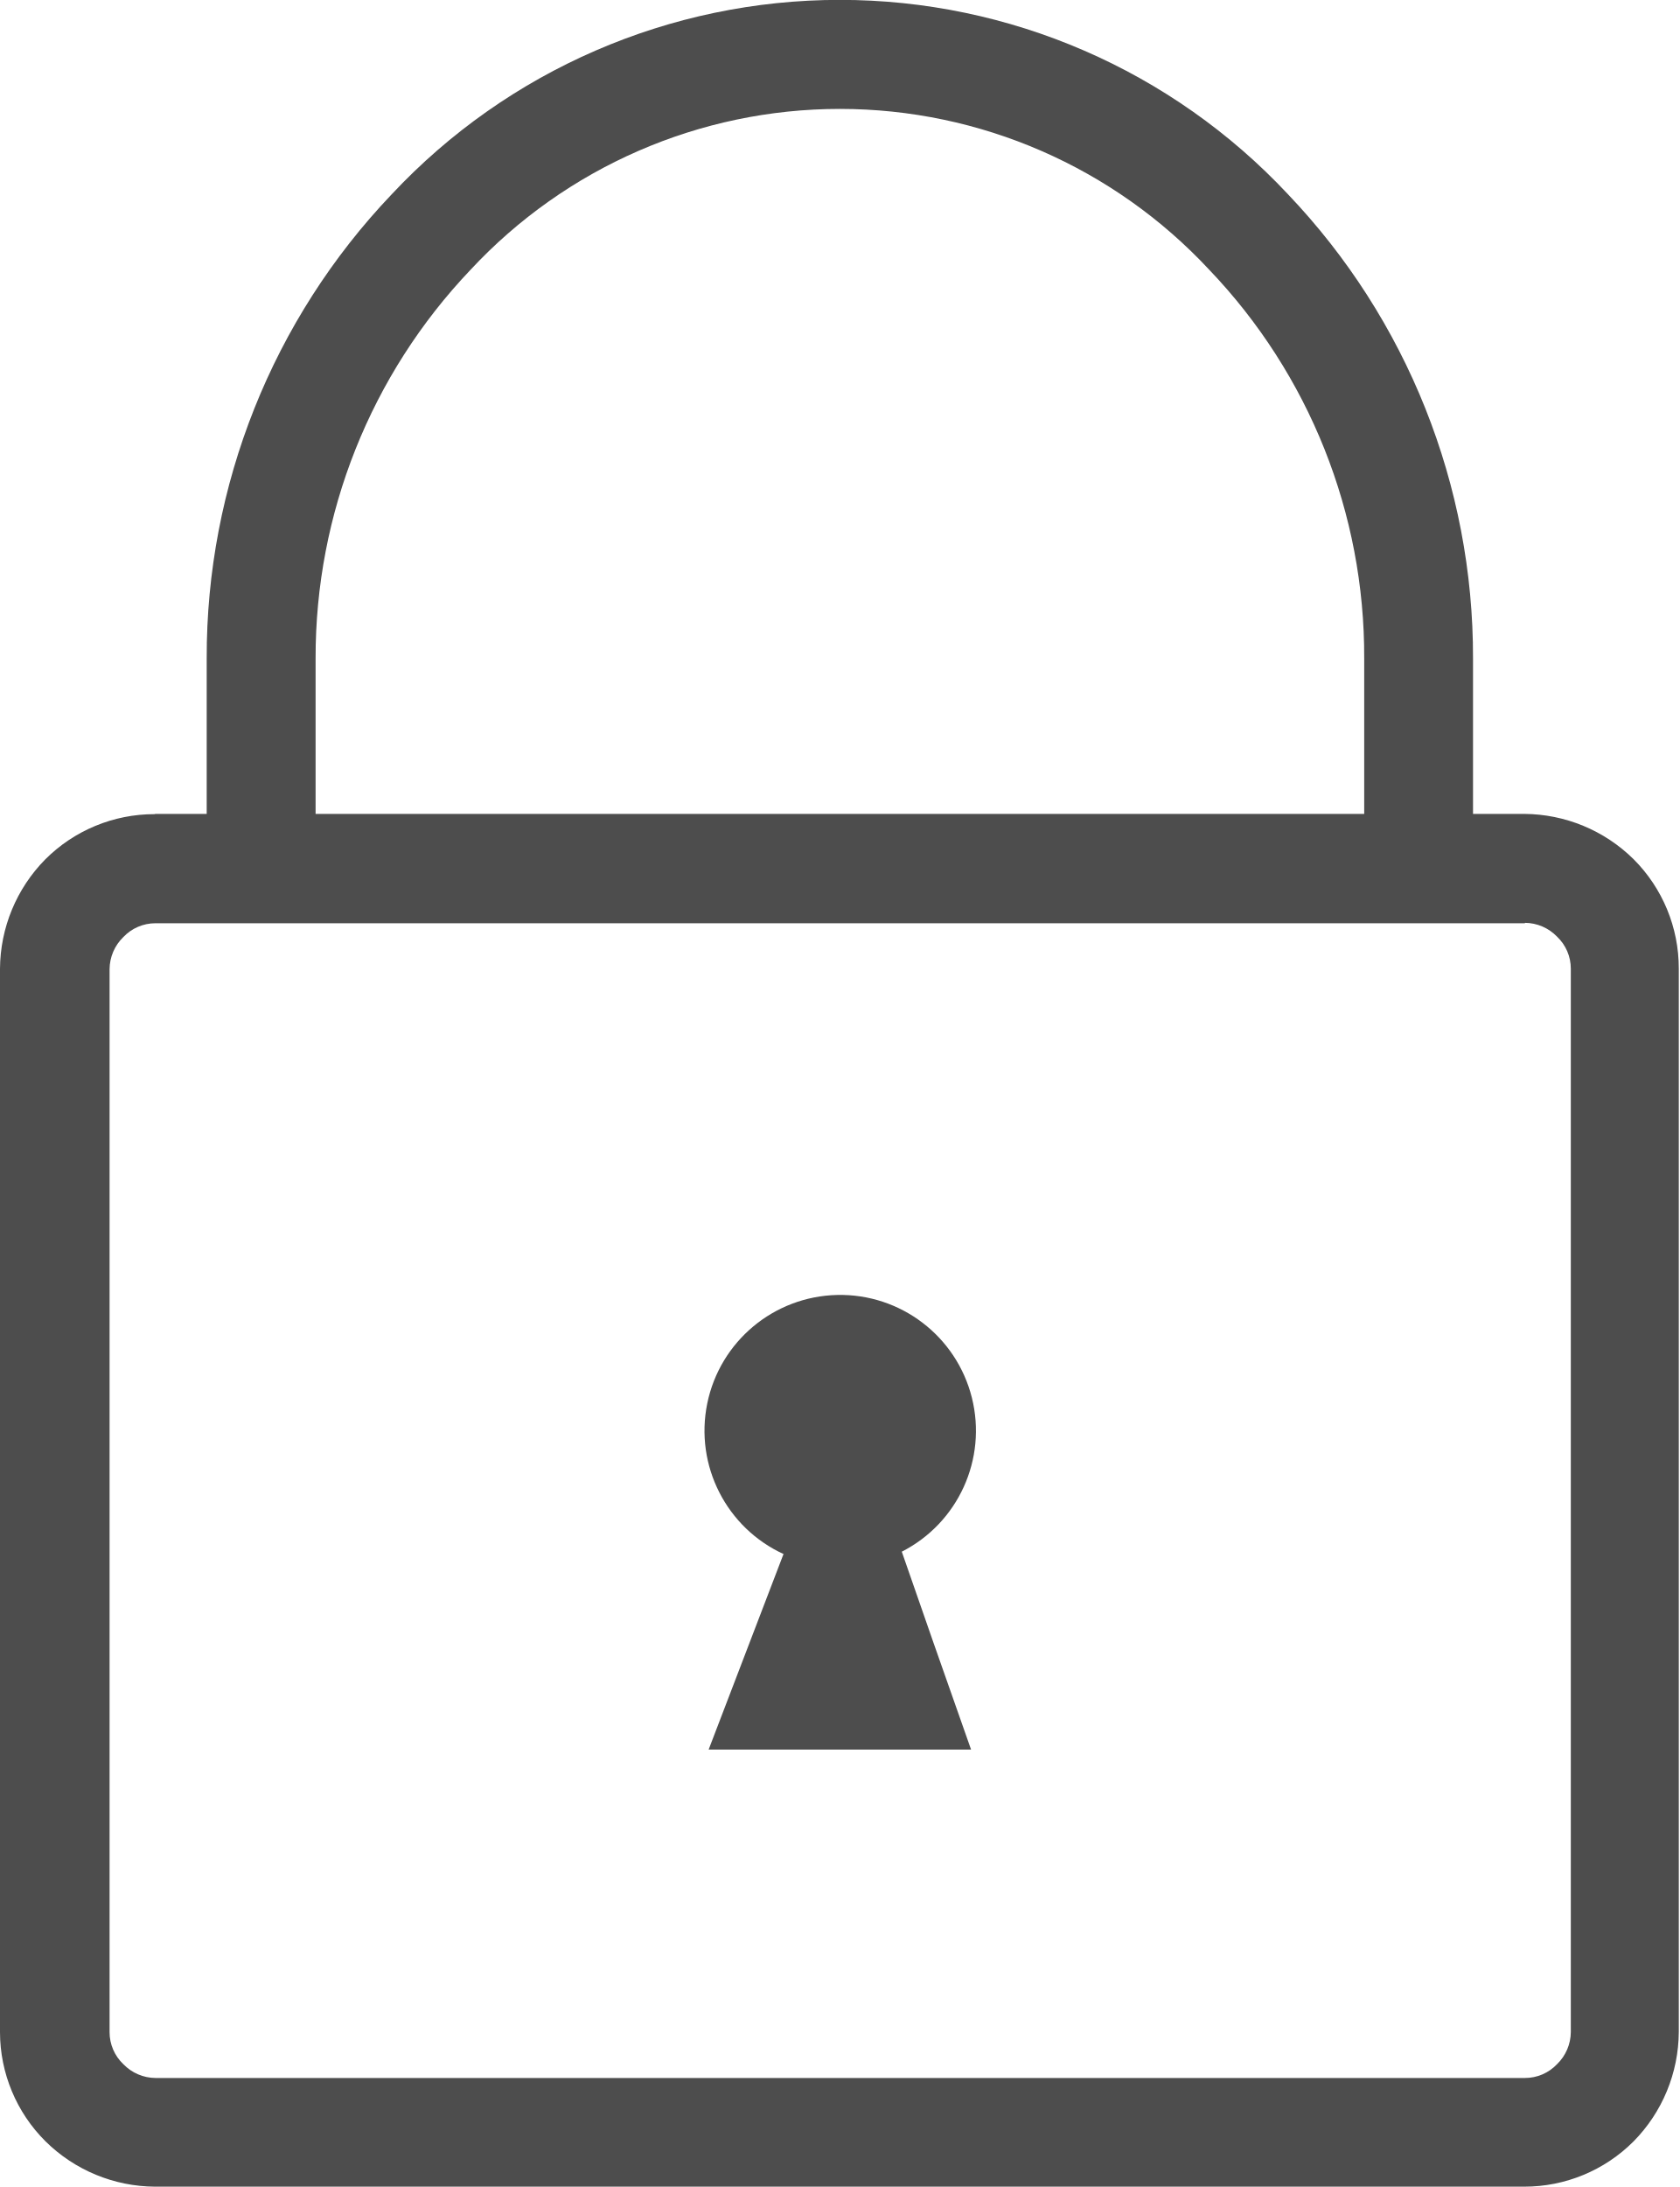
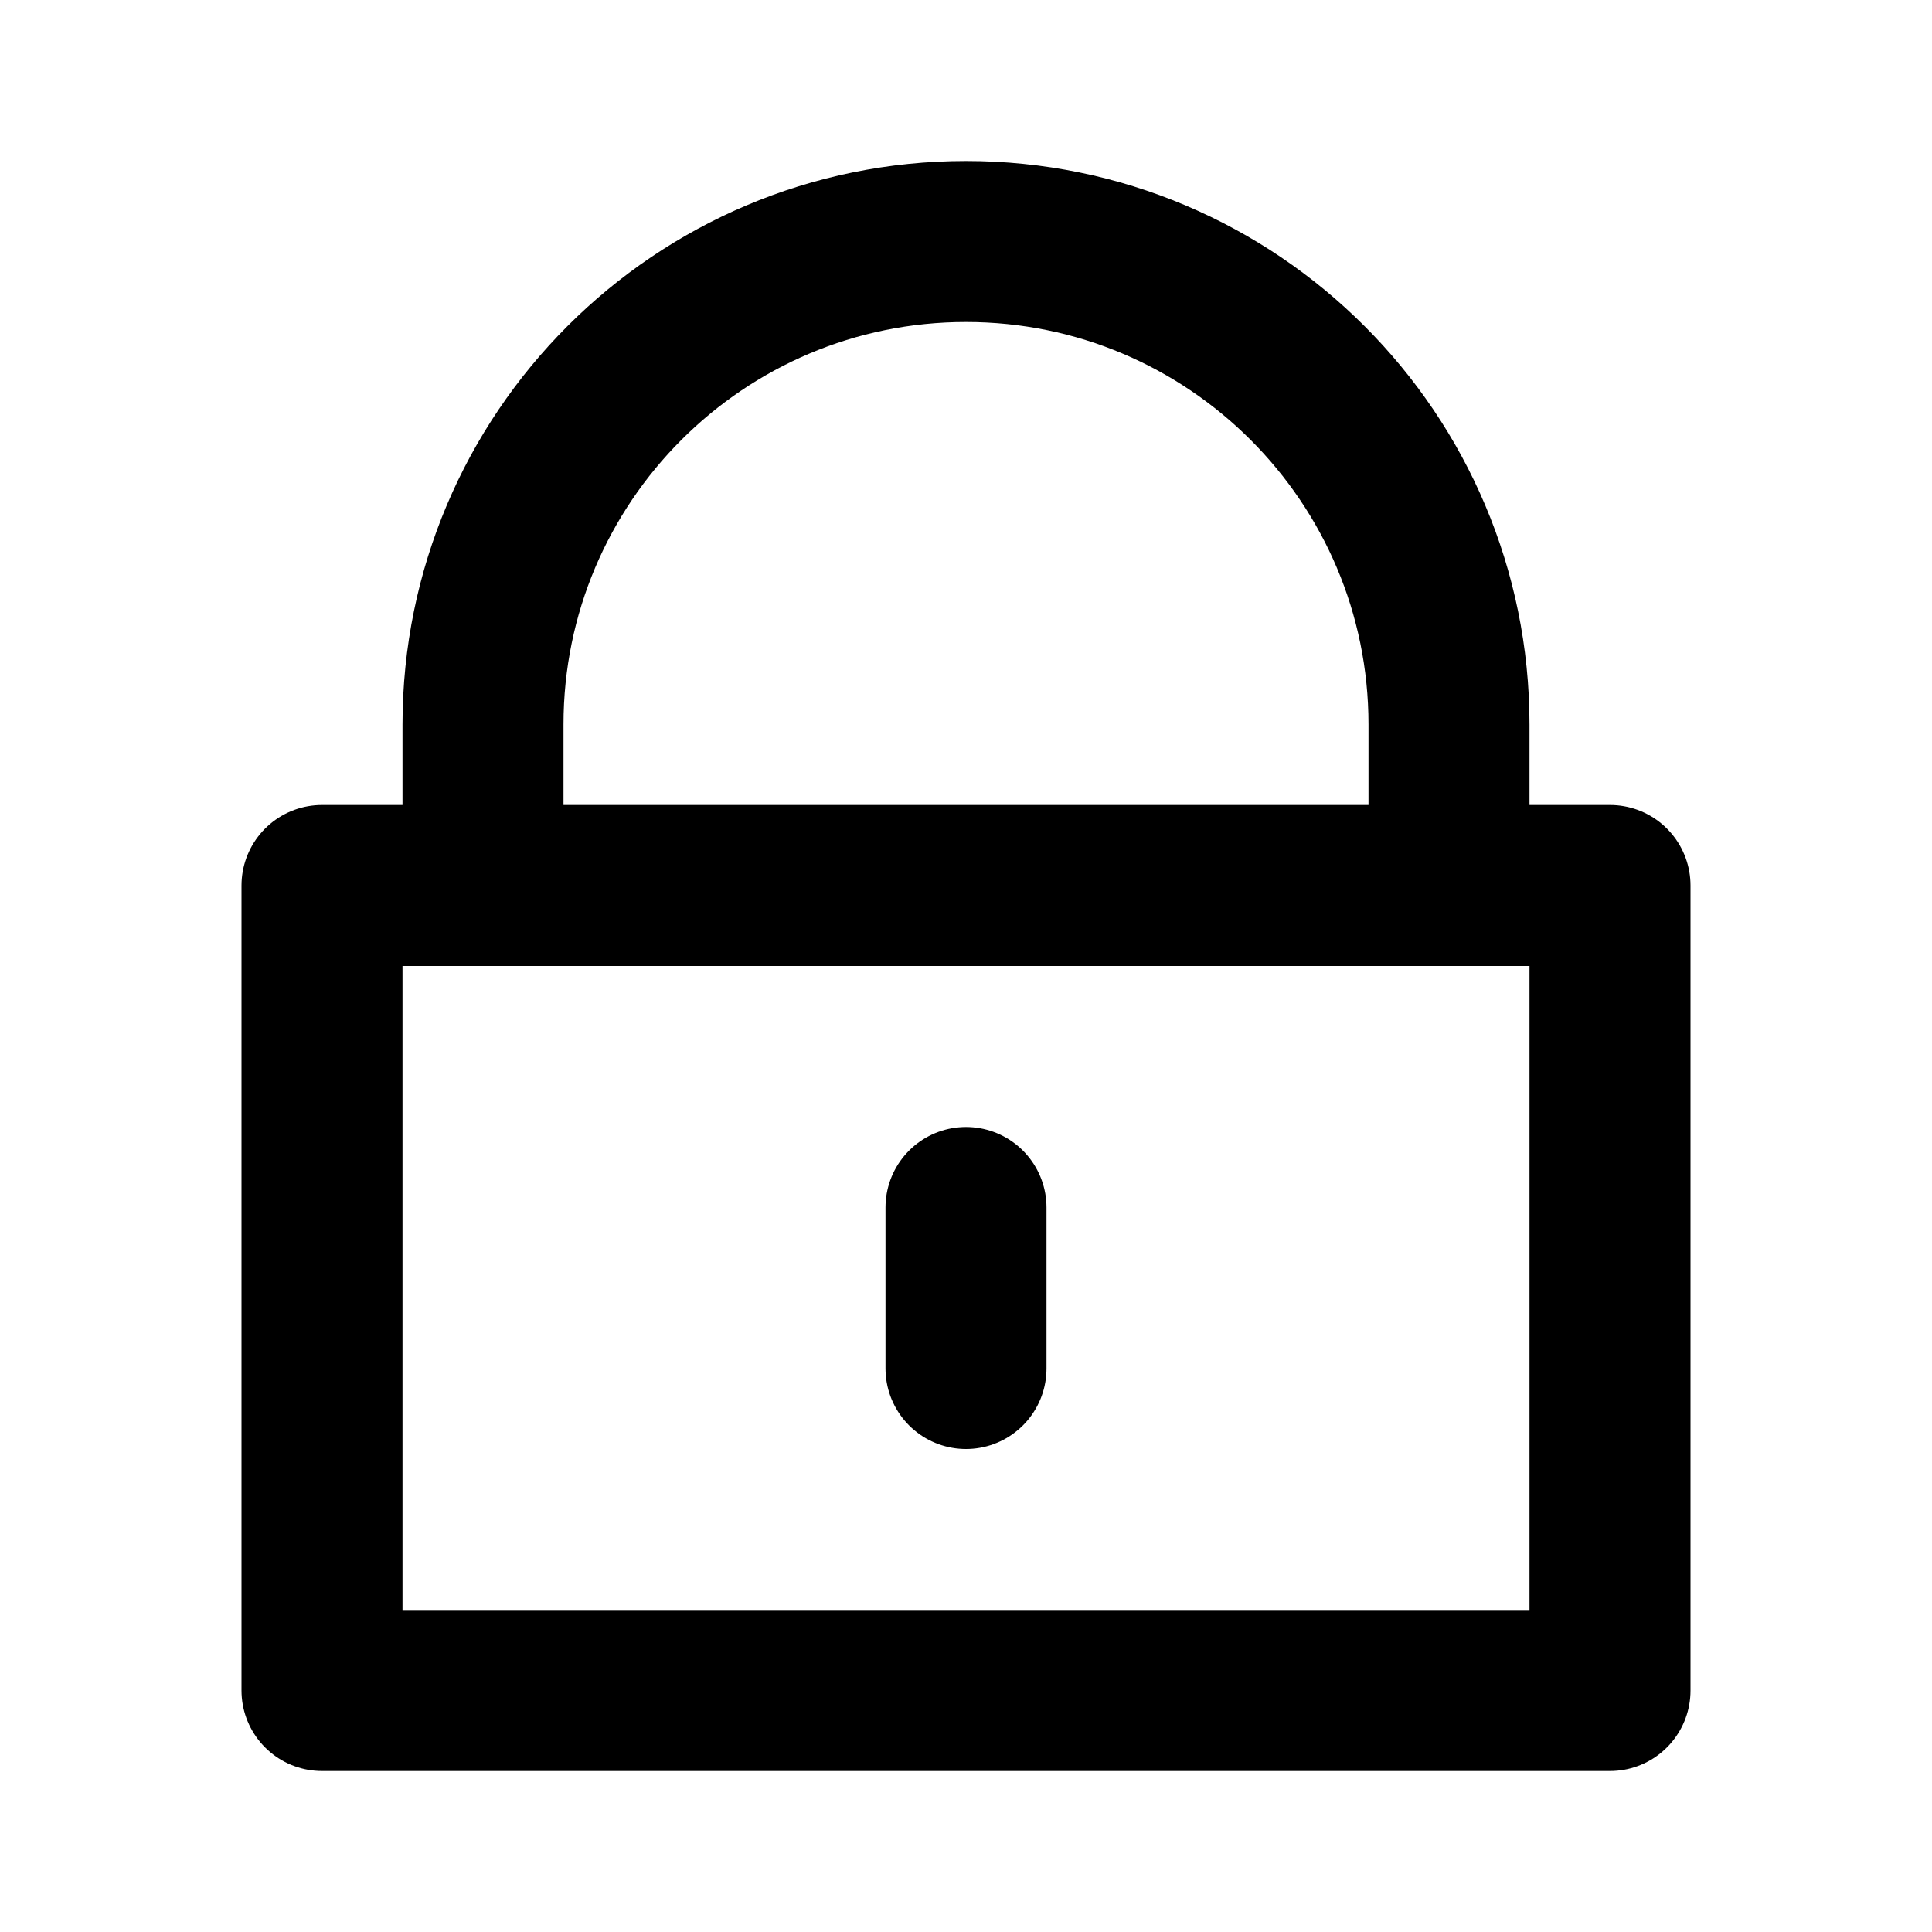
- <svg xmlns="http://www.w3.org/2000/svg" width="19.968" height="26" viewBox="0 0 19.968 26">
-   <defs>
-     <style>
-       .cls-1 {
-         fill: #4d4d4d;
-       }
-     </style>
-   </defs>
-   <path id="lock_closed_4D4D4D" class="cls-1" d="M1.849,9.676h.609V7.827a7.969,7.969,0,0,1,2.2-5.517,7.3,7.3,0,0,1,10.659,0,7.969,7.969,0,0,1,2.2,5.517V9.676h.609a1.867,1.867,0,0,1,1.3.538,1.834,1.834,0,0,1,.538,1.3V24.158a1.867,1.867,0,0,1-.538,1.3,1.834,1.834,0,0,1-1.3.538H1.842a1.867,1.867,0,0,1-1.3-.538A1.834,1.834,0,0,1,0,24.158V11.517a1.867,1.867,0,0,1,.538-1.3,1.834,1.834,0,0,1,1.3-.538Zm7.468,8.8L8.427,20.8h3.121L11.1,19.527l-.376-1.08a1.614,1.614,0,1,0-1.4.031Zm-5.556-8.8H16.223V7.827a6.646,6.646,0,0,0-1.842-4.619,6,6,0,0,0-8.786,0A6.68,6.68,0,0,0,3.753,7.827V9.676Zm14.373,1.3H1.849a.524.524,0,0,0-.382.164.537.537,0,0,0-.164.382V24.158a.524.524,0,0,0,.164.382.537.537,0,0,0,.382.164H18.134a.524.524,0,0,0,.382-.164.537.537,0,0,0,.164-.382V11.517a.524.524,0,0,0-.164-.382A.537.537,0,0,0,18.134,10.971Z" />
+ <svg xmlns="http://www.w3.org/2000/svg" width="24" height="24" viewBox="0 0 24 24" fill="none" stroke="currentColor" stroke-width="2" stroke-linecap="round" stroke-linejoin="round" class="devfont devfont-lock">
+   <path d="M20 11H4v10h16V11z" />
+   <path d="M12 15v2" />
+   <path d="M6 11V9a6 6 0 1 1 12 0v2" />
</svg>
